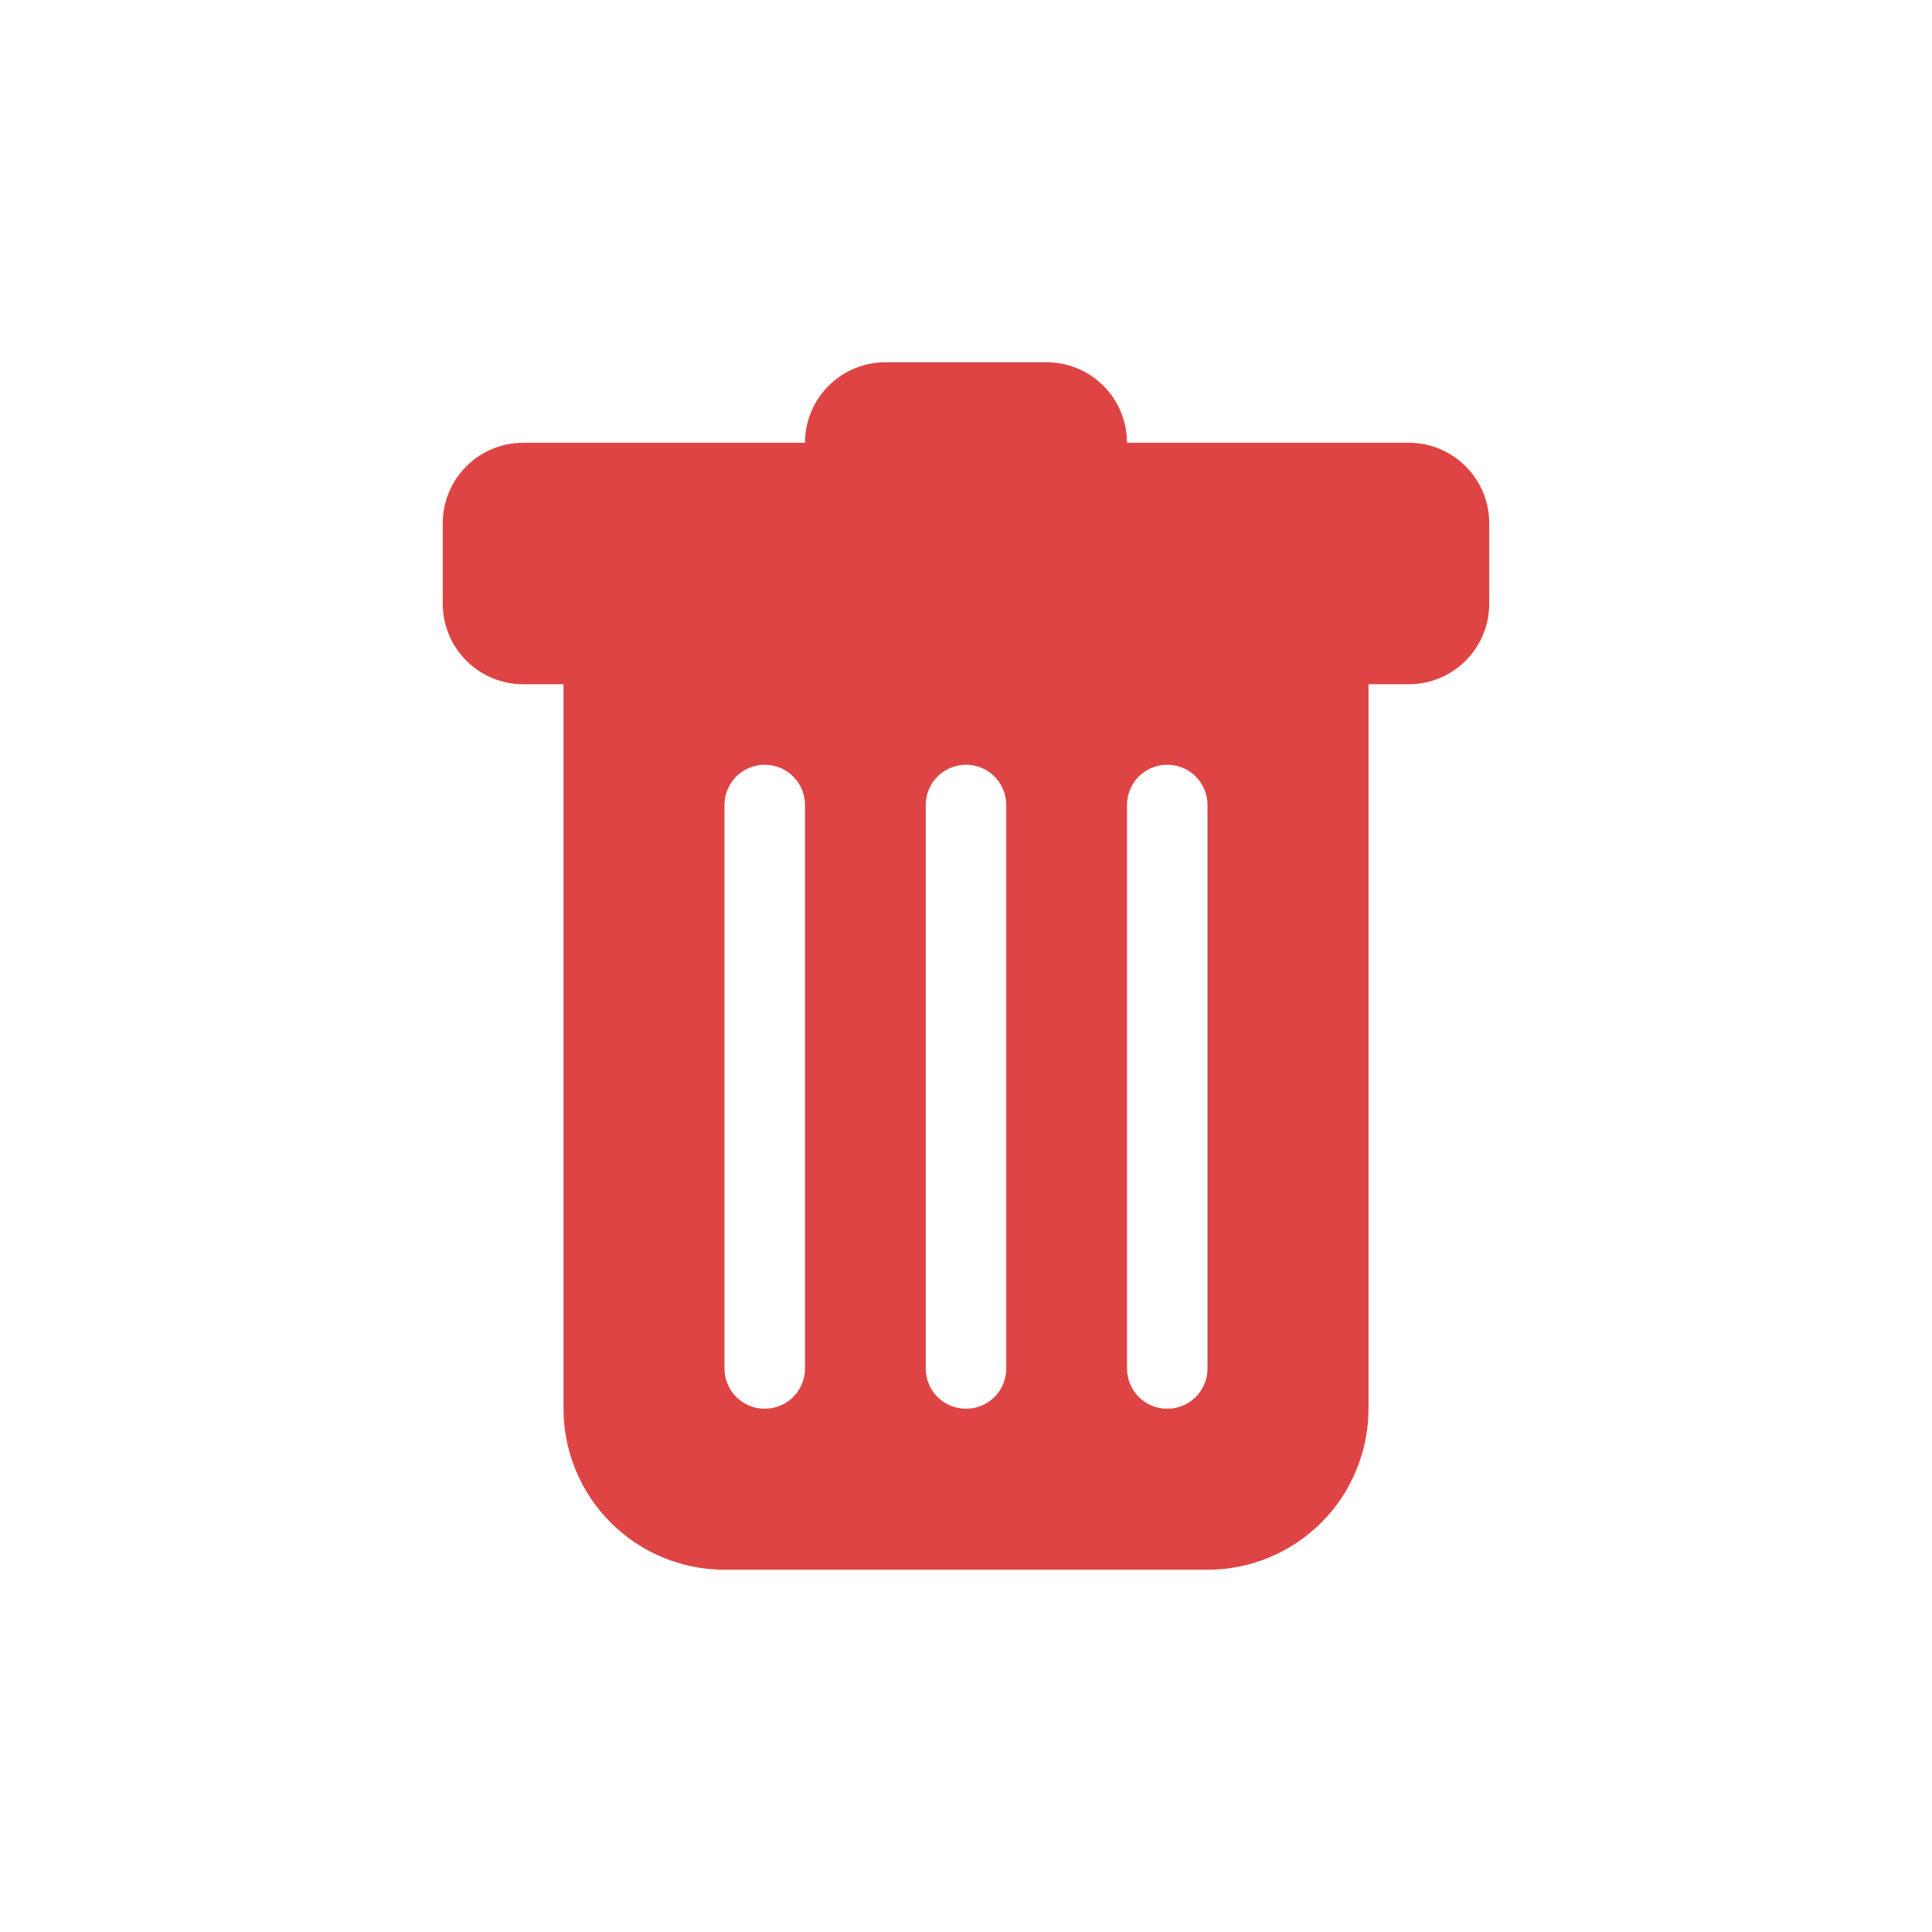
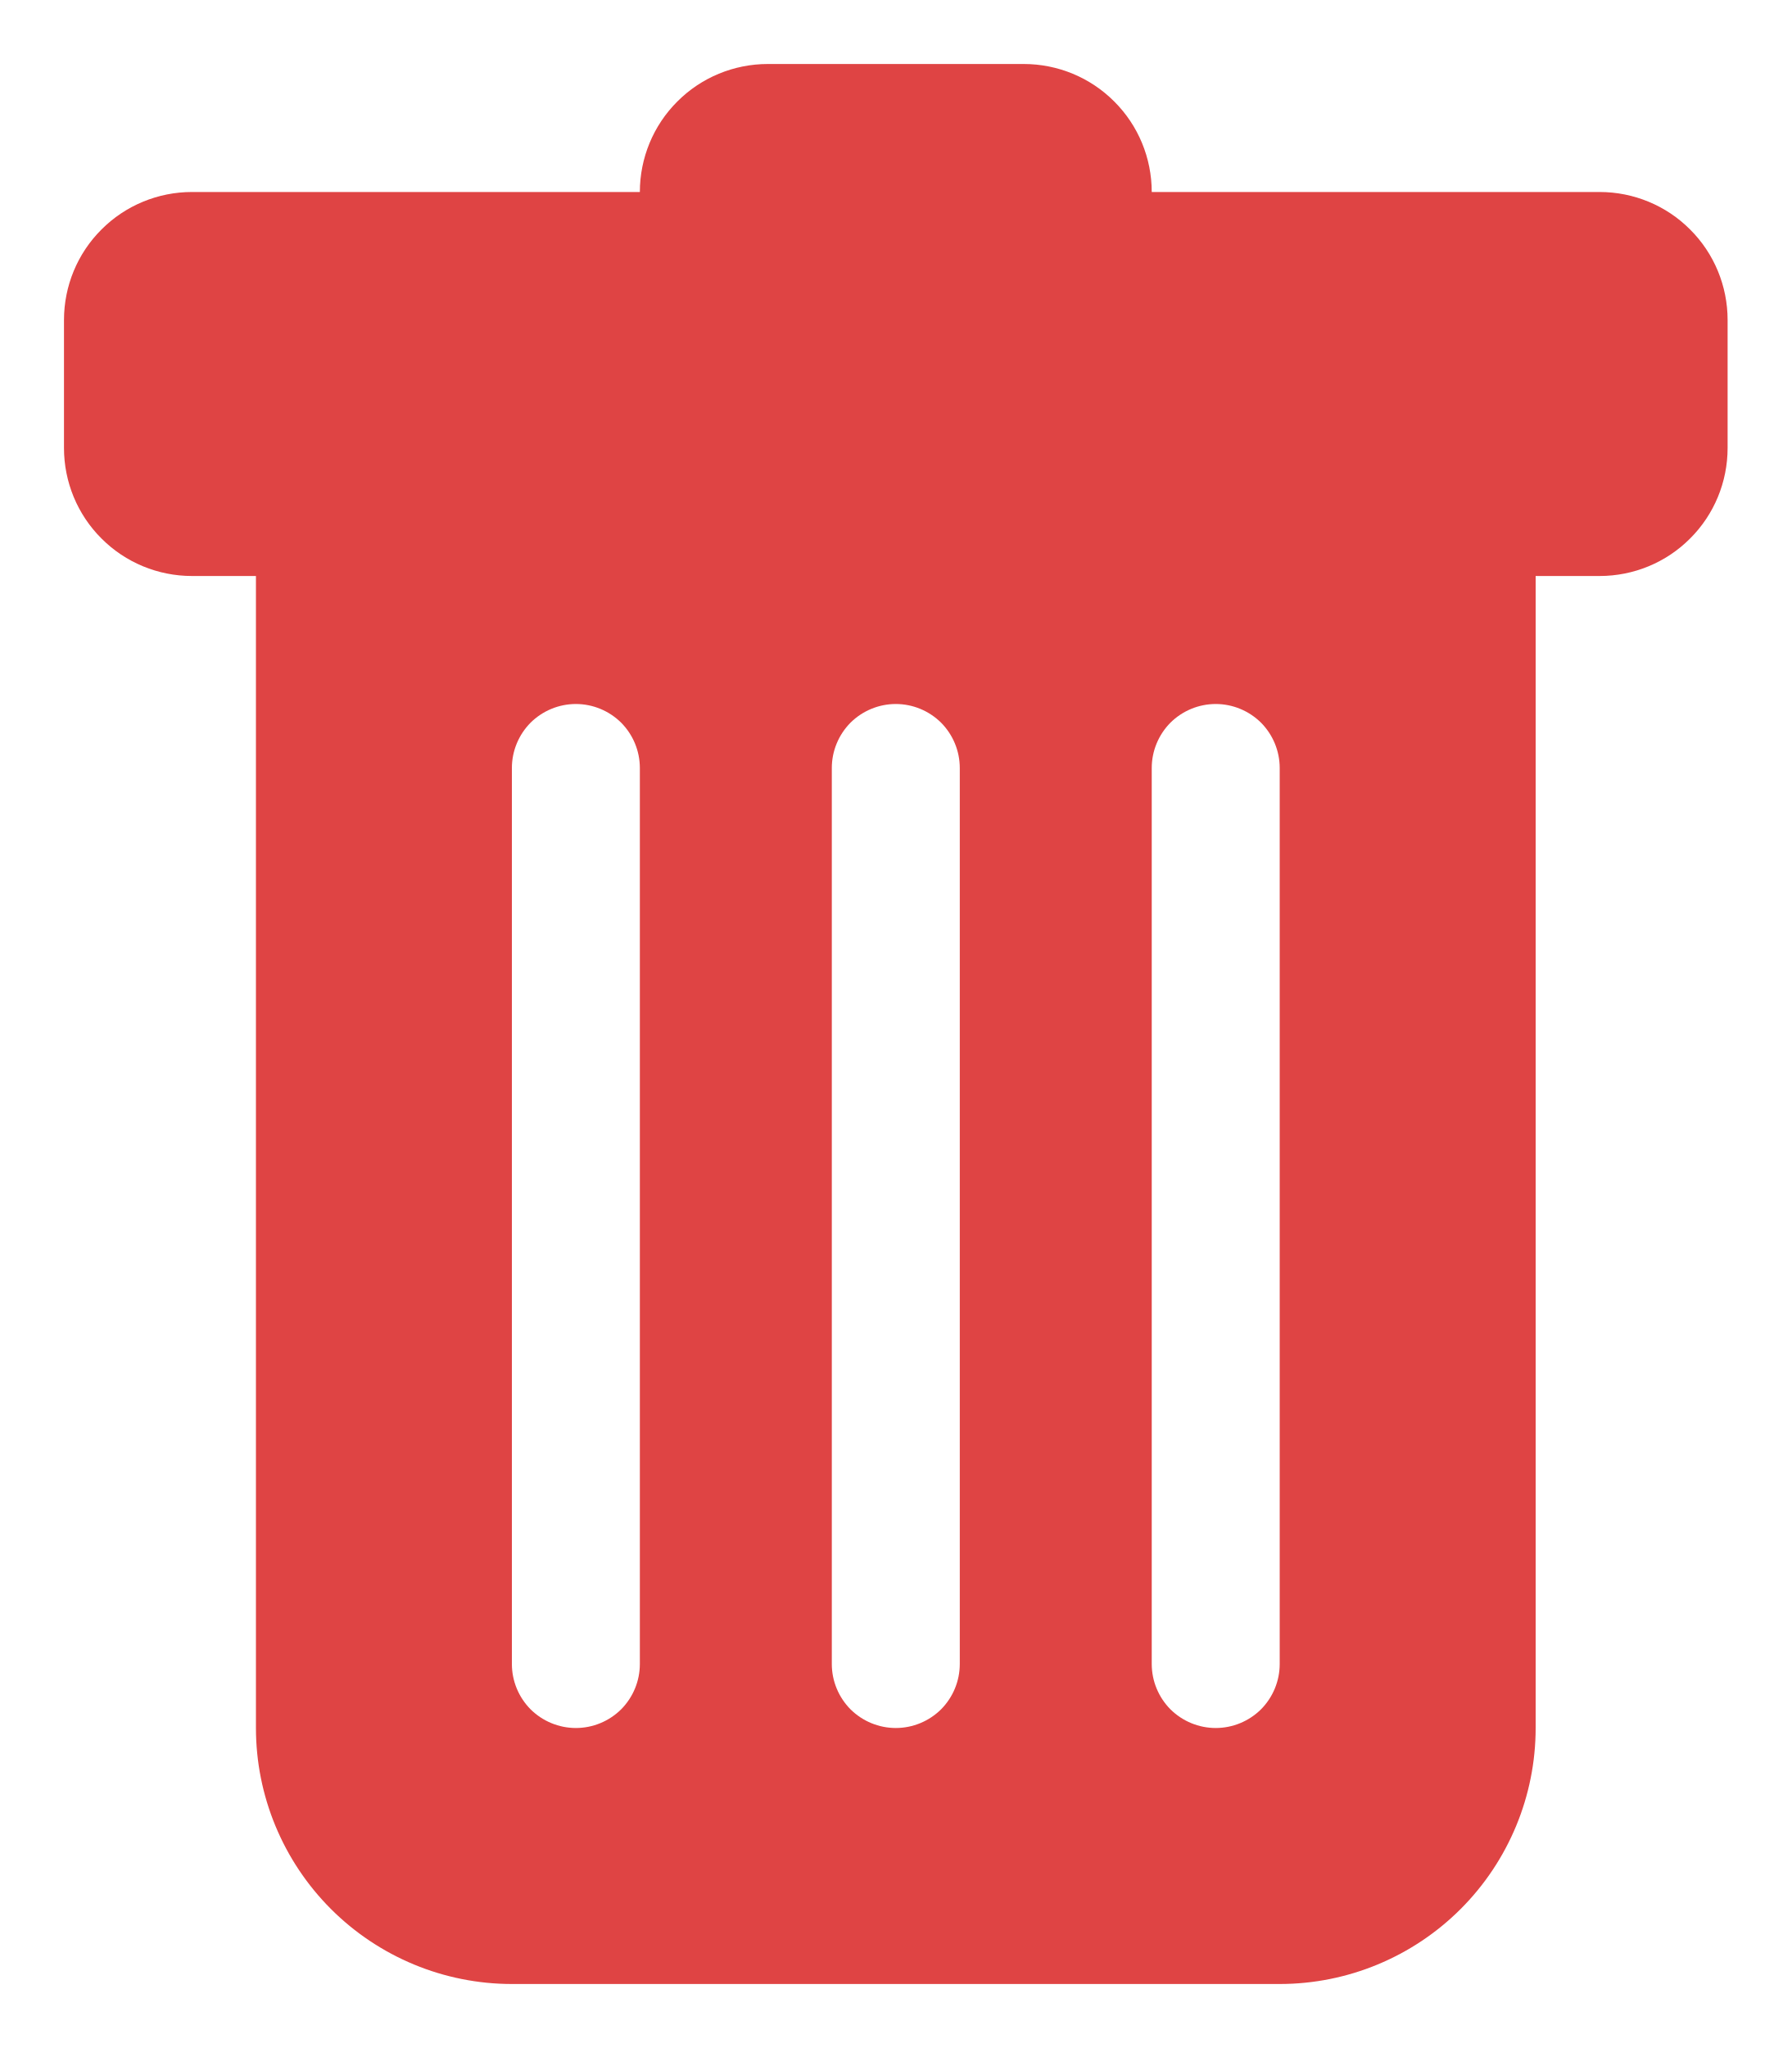
- <svg xmlns="http://www.w3.org/2000/svg" width="24" height="24" viewBox="0 0 24 24" fill="none">
-   <path d="M6.5 5.5C6.235 5.5 5.98 5.605 5.793 5.793C5.605 5.98 5.5 6.235 5.5 6.5V7.5C5.5 7.765 5.605 8.02 5.793 8.207C5.98 8.395 6.235 8.5 6.5 8.5H7V17.5C7 18.03 7.211 18.539 7.586 18.914C7.961 19.289 8.47 19.5 9 19.5H15C15.53 19.5 16.039 19.289 16.414 18.914C16.789 18.539 17 18.03 17 17.5V8.5H17.5C17.765 8.5 18.02 8.395 18.207 8.207C18.395 8.02 18.5 7.765 18.5 7.5V6.5C18.5 6.235 18.395 5.98 18.207 5.793C18.02 5.605 17.765 5.5 17.5 5.5H14C14 5.235 13.895 4.98 13.707 4.793C13.52 4.605 13.265 4.5 13 4.5H11C10.735 4.5 10.48 4.605 10.293 4.793C10.105 4.98 10 5.235 10 5.5H6.5ZM9.5 9.5C9.633 9.5 9.76 9.553 9.854 9.646C9.947 9.74 10 9.867 10 10V17C10 17.133 9.947 17.26 9.854 17.354C9.76 17.447 9.633 17.5 9.5 17.5C9.367 17.5 9.24 17.447 9.146 17.354C9.053 17.26 9 17.133 9 17V10C9 9.867 9.053 9.74 9.146 9.646C9.24 9.553 9.367 9.5 9.5 9.5V9.5ZM12 9.5C12.133 9.5 12.26 9.553 12.354 9.646C12.447 9.74 12.5 9.867 12.5 10V17C12.5 17.133 12.447 17.26 12.354 17.354C12.26 17.447 12.133 17.5 12 17.5C11.867 17.5 11.74 17.447 11.646 17.354C11.553 17.26 11.5 17.133 11.5 17V10C11.5 9.867 11.553 9.74 11.646 9.646C11.74 9.553 11.867 9.5 12 9.5V9.5ZM15 10V17C15 17.133 14.947 17.26 14.854 17.354C14.76 17.447 14.633 17.5 14.5 17.5C14.367 17.5 14.24 17.447 14.146 17.354C14.053 17.26 14 17.133 14 17V10C14 9.867 14.053 9.74 14.146 9.646C14.24 9.553 14.367 9.5 14.5 9.5C14.633 9.5 14.76 9.553 14.854 9.646C14.947 9.74 15 9.867 15 10V10Z" fill="#DF4444" />
+ <svg xmlns="http://www.w3.org/2000/svg" width="14" height="16" viewBox="0 0 14 16" fill="none">
+   <path d="M1.5 1.5C1.235 1.5 0.98 1.605 0.793 1.793C0.605 1.98 0.5 2.235 0.5 2.5V3.5C0.5 3.765 0.605 4.02 0.793 4.207C0.98 4.395 1.235 4.5 1.5 4.5H2V13.5C2 14.03 2.211 14.539 2.586 14.914C2.961 15.289 3.47 15.5 4 15.5H10C10.53 15.5 11.039 15.289 11.414 14.914C11.789 14.539 12 14.03 12 13.5V4.5H12.5C12.765 4.5 13.02 4.395 13.207 4.207C13.395 4.02 13.5 3.765 13.5 3.5V2.5C13.5 2.235 13.395 1.98 13.207 1.793C13.02 1.605 12.765 1.5 12.5 1.5H9C9 1.235 8.895 0.98 8.707 0.793C8.52 0.605 8.265 0.5 8 0.5H6C5.735 0.5 5.48 0.605 5.293 0.793C5.105 0.98 5 1.235 5 1.5H1.5ZM4.5 5.5C4.633 5.5 4.76 5.553 4.854 5.646C4.947 5.74 5 5.867 5 6V13C5 13.133 4.947 13.26 4.854 13.354C4.76 13.447 4.633 13.5 4.5 13.5C4.367 13.5 4.24 13.447 4.146 13.354C4.053 13.26 4 13.133 4 13V6C4 5.867 4.053 5.74 4.146 5.646C4.24 5.553 4.367 5.5 4.5 5.5ZM7 5.5C7.133 5.5 7.26 5.553 7.354 5.646C7.447 5.74 7.5 5.867 7.5 6V13C7.5 13.133 7.447 13.26 7.354 13.354C7.26 13.447 7.133 13.5 7 13.5C6.867 13.5 6.74 13.447 6.646 13.354C6.553 13.26 6.5 13.133 6.5 13V6C6.5 5.867 6.553 5.74 6.646 5.646C6.74 5.553 6.867 5.5 7 5.5ZM10 6V13C10 13.133 9.947 13.26 9.854 13.354C9.76 13.447 9.633 13.5 9.5 13.5C9.367 13.5 9.24 13.447 9.146 13.354C9.053 13.26 9 13.133 9 13V6C9 5.867 9.053 5.74 9.146 5.646C9.24 5.553 9.367 5.5 9.5 5.5C9.633 5.5 9.76 5.553 9.854 5.646C9.947 5.74 10 5.867 10 6Z" fill="#DF4444" />
</svg>
